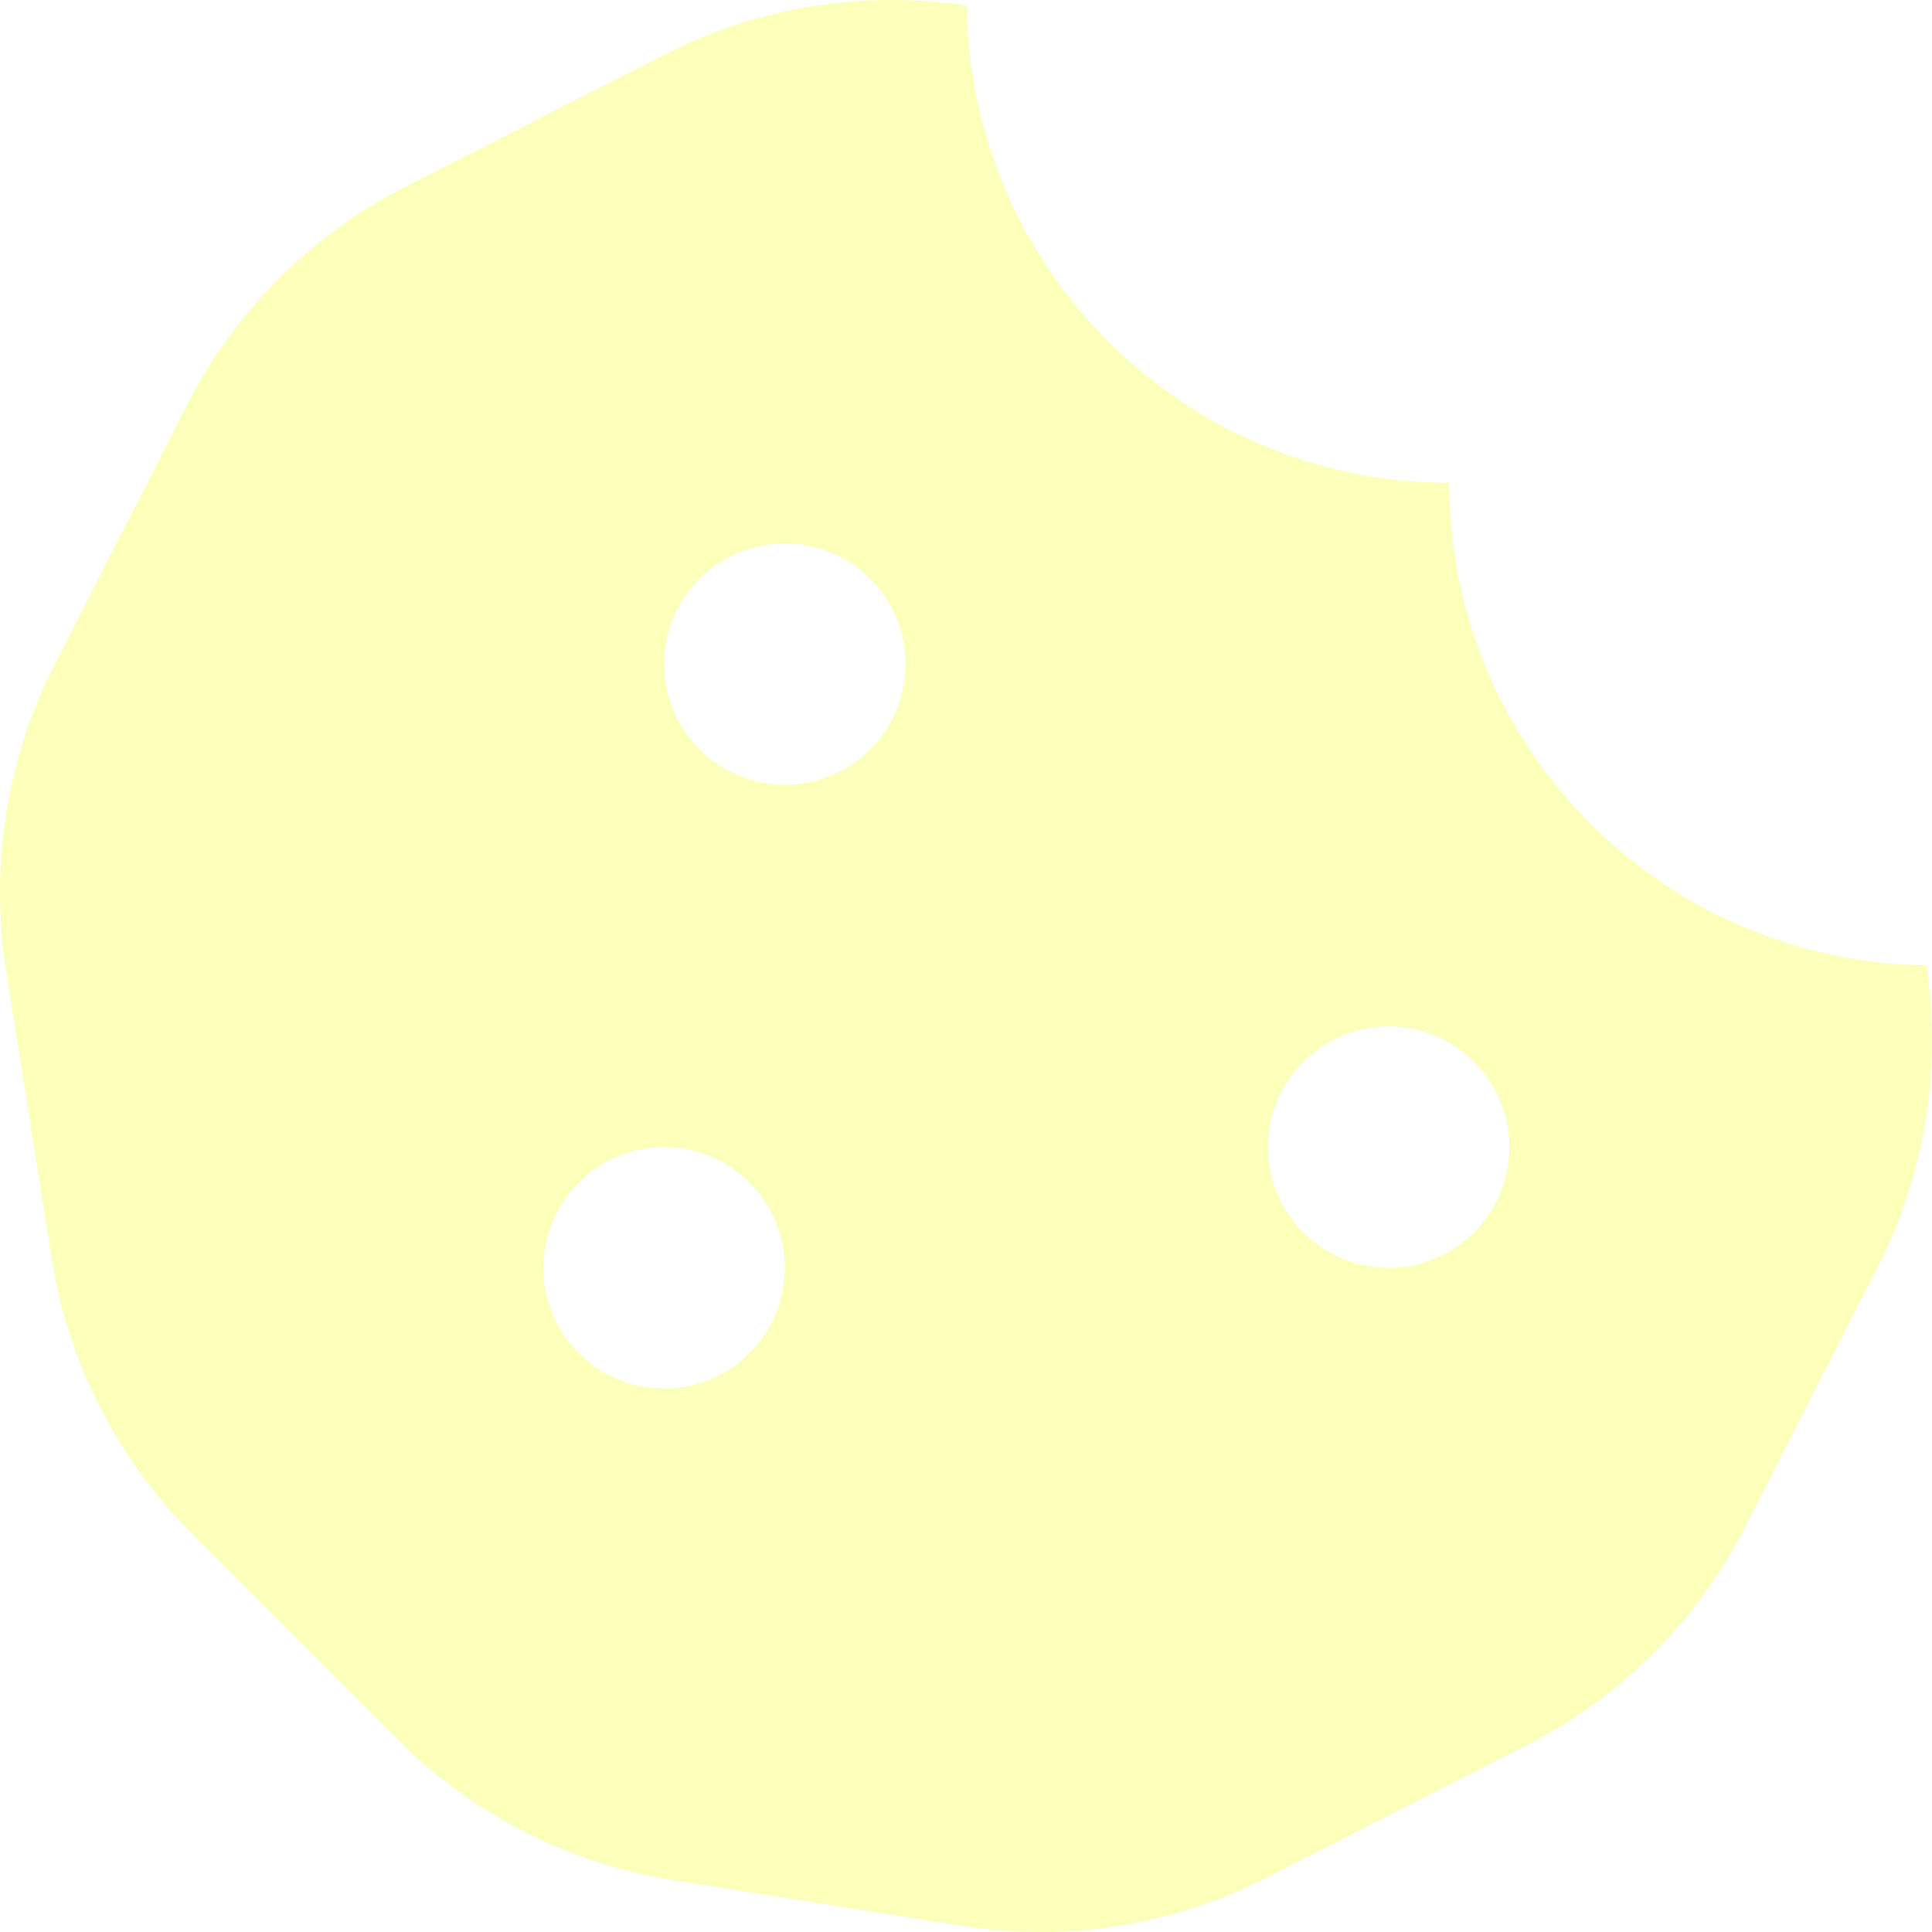
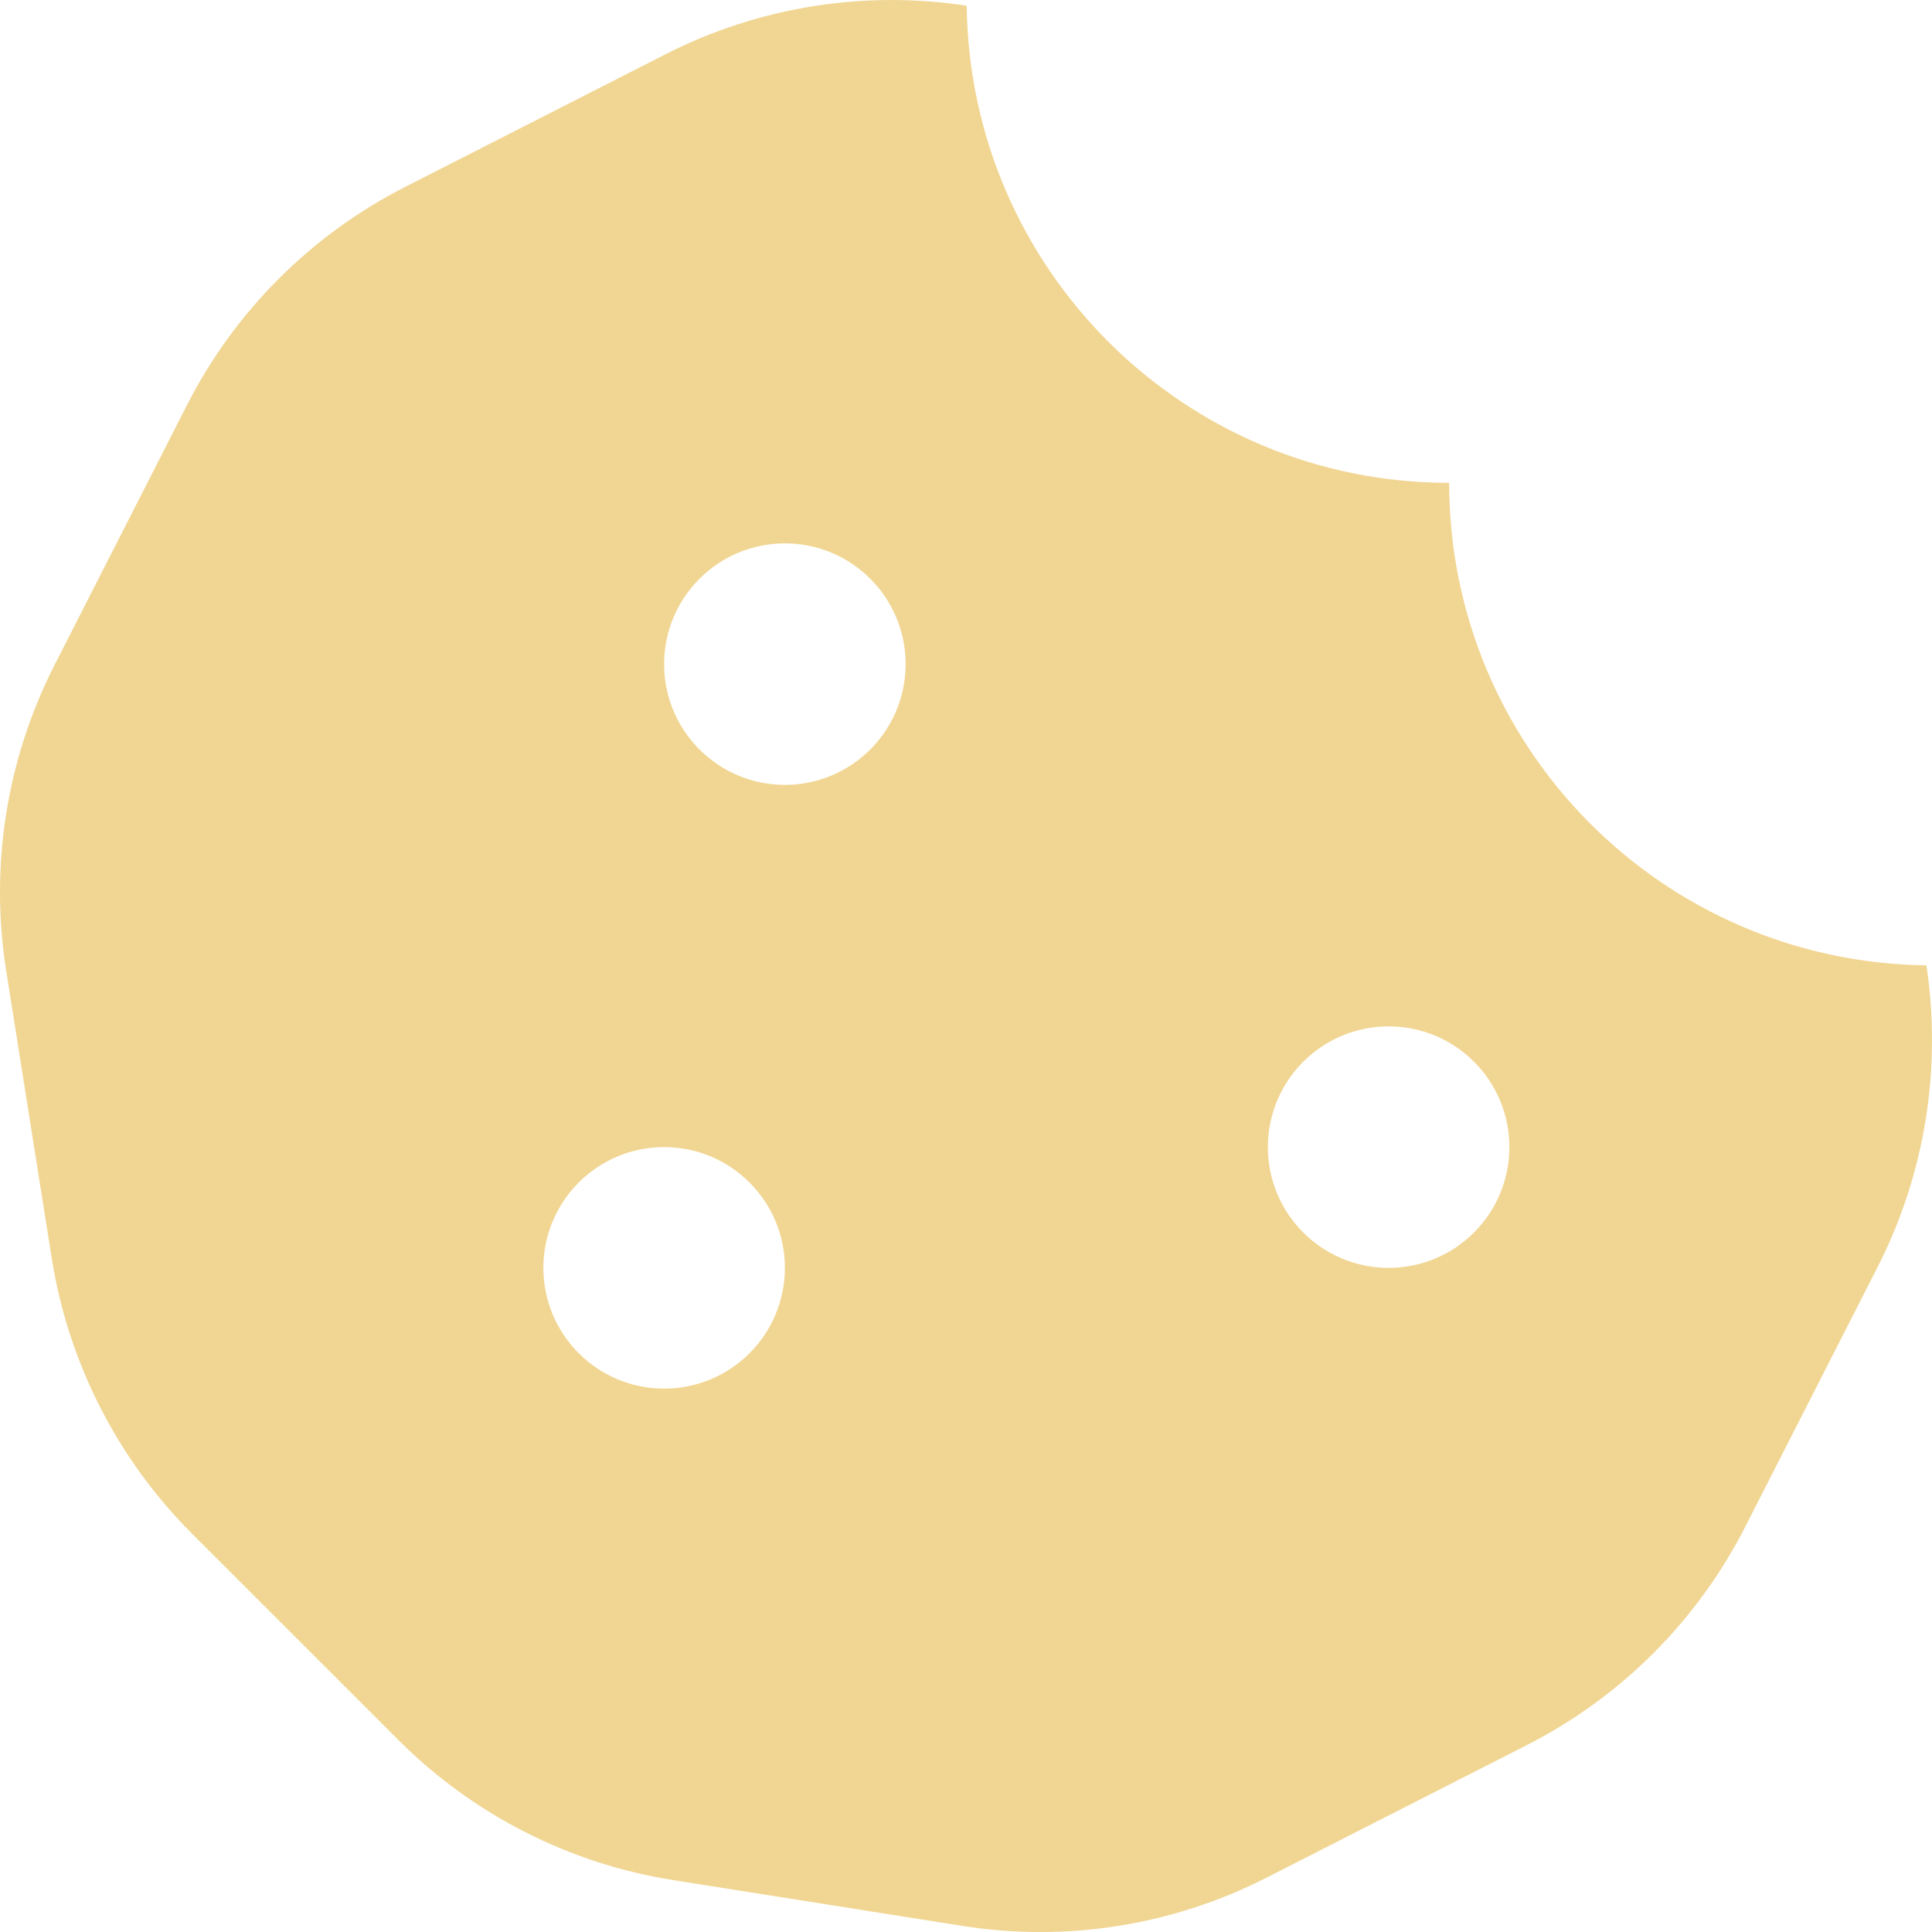
<svg xmlns="http://www.w3.org/2000/svg" aria-hidden="true" focusable="false" data-prefix="fas" data-icon="cookie-bite" className="svg-inline--fa fa-cookie-bite fa-w-16" role="img" viewBox="0 0 512 512">
-   <path fill="#FBFFB9" d="M510.52 255.82c-69.97-.85-126.47-57.69-126.47-127.86-70.17 0-127-56.49-127.86-126.45-27.26-4.14-55.13.3-79.72 12.82l-69.13 35.22a132.221 132.221 0 0 0-57.79 57.81l-35.1 68.88a132.645 132.645 0 0 0-12.82 80.95l12.08 76.27a132.521 132.521 0 0 0 37.16 72.96l54.77 54.76a132.036 132.036 0 0 0 72.71 37.06l76.71 12.15c27.51 4.36 55.7-.11 80.53-12.76l69.13-35.21a132.273 132.273 0 0 0 57.79-57.81l35.1-68.88c12.56-24.64 17.01-52.58 12.91-79.91zM176 368c-17.67 0-32-14.33-32-32s14.33-32 32-32 32 14.33 32 32-14.33 32-32 32zm32-160c-17.67 0-32-14.33-32-32s14.33-32 32-32 32 14.33 32 32-14.33 32-32 32zm160 128c-17.67 0-32-14.33-32-32s14.33-32 32-32 32 14.33 32 32-14.33 32-32 32z" />
+   <path fill="#F1D693" d="M510.52 255.82c-69.97-.85-126.47-57.69-126.47-127.86-70.17 0-127-56.49-127.86-126.45-27.26-4.14-55.13.3-79.72 12.82l-69.13 35.22a132.221 132.221 0 0 0-57.79 57.81l-35.1 68.88a132.645 132.645 0 0 0-12.82 80.95l12.08 76.27a132.521 132.521 0 0 0 37.16 72.96l54.77 54.76a132.036 132.036 0 0 0 72.71 37.06l76.71 12.15c27.51 4.36 55.7-.11 80.53-12.76l69.13-35.21a132.273 132.273 0 0 0 57.79-57.81l35.1-68.88c12.56-24.64 17.01-52.58 12.91-79.91zM176 368c-17.67 0-32-14.33-32-32s14.33-32 32-32 32 14.33 32 32-14.33 32-32 32zm32-160c-17.67 0-32-14.33-32-32s14.33-32 32-32 32 14.33 32 32-14.33 32-32 32zm160 128c-17.67 0-32-14.33-32-32s14.33-32 32-32 32 14.33 32 32-14.33 32-32 32z" />
</svg>
